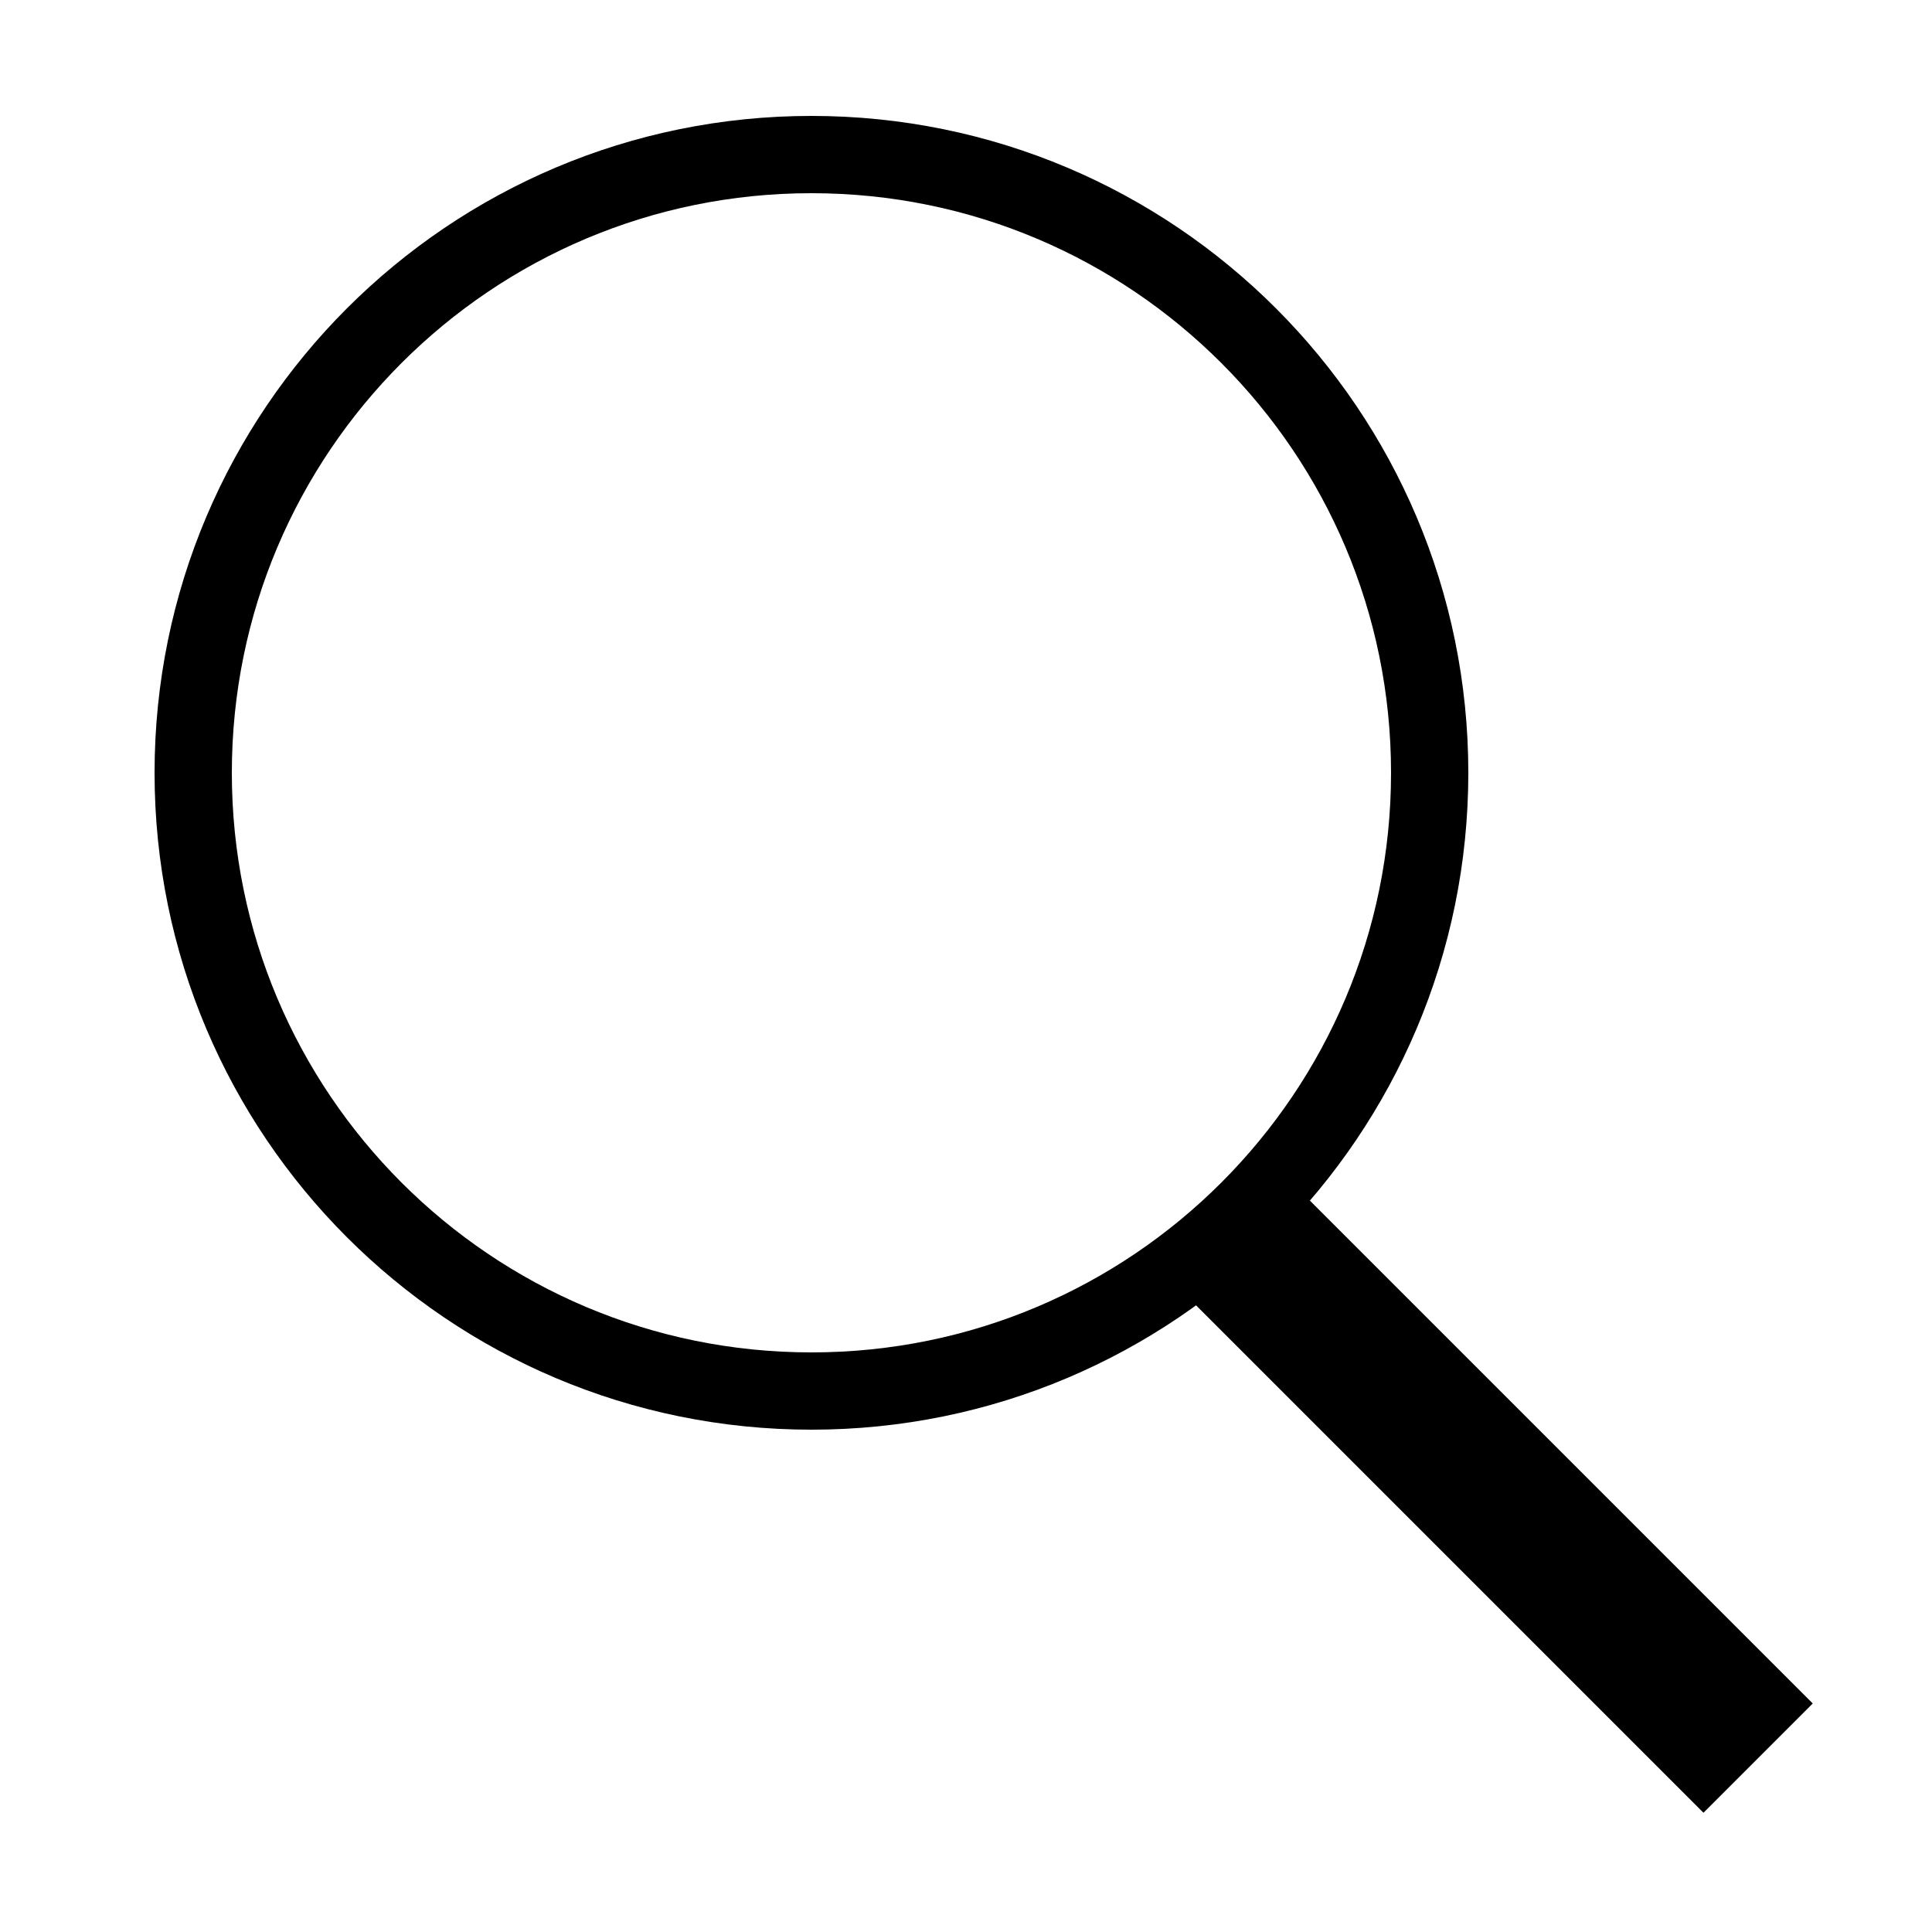
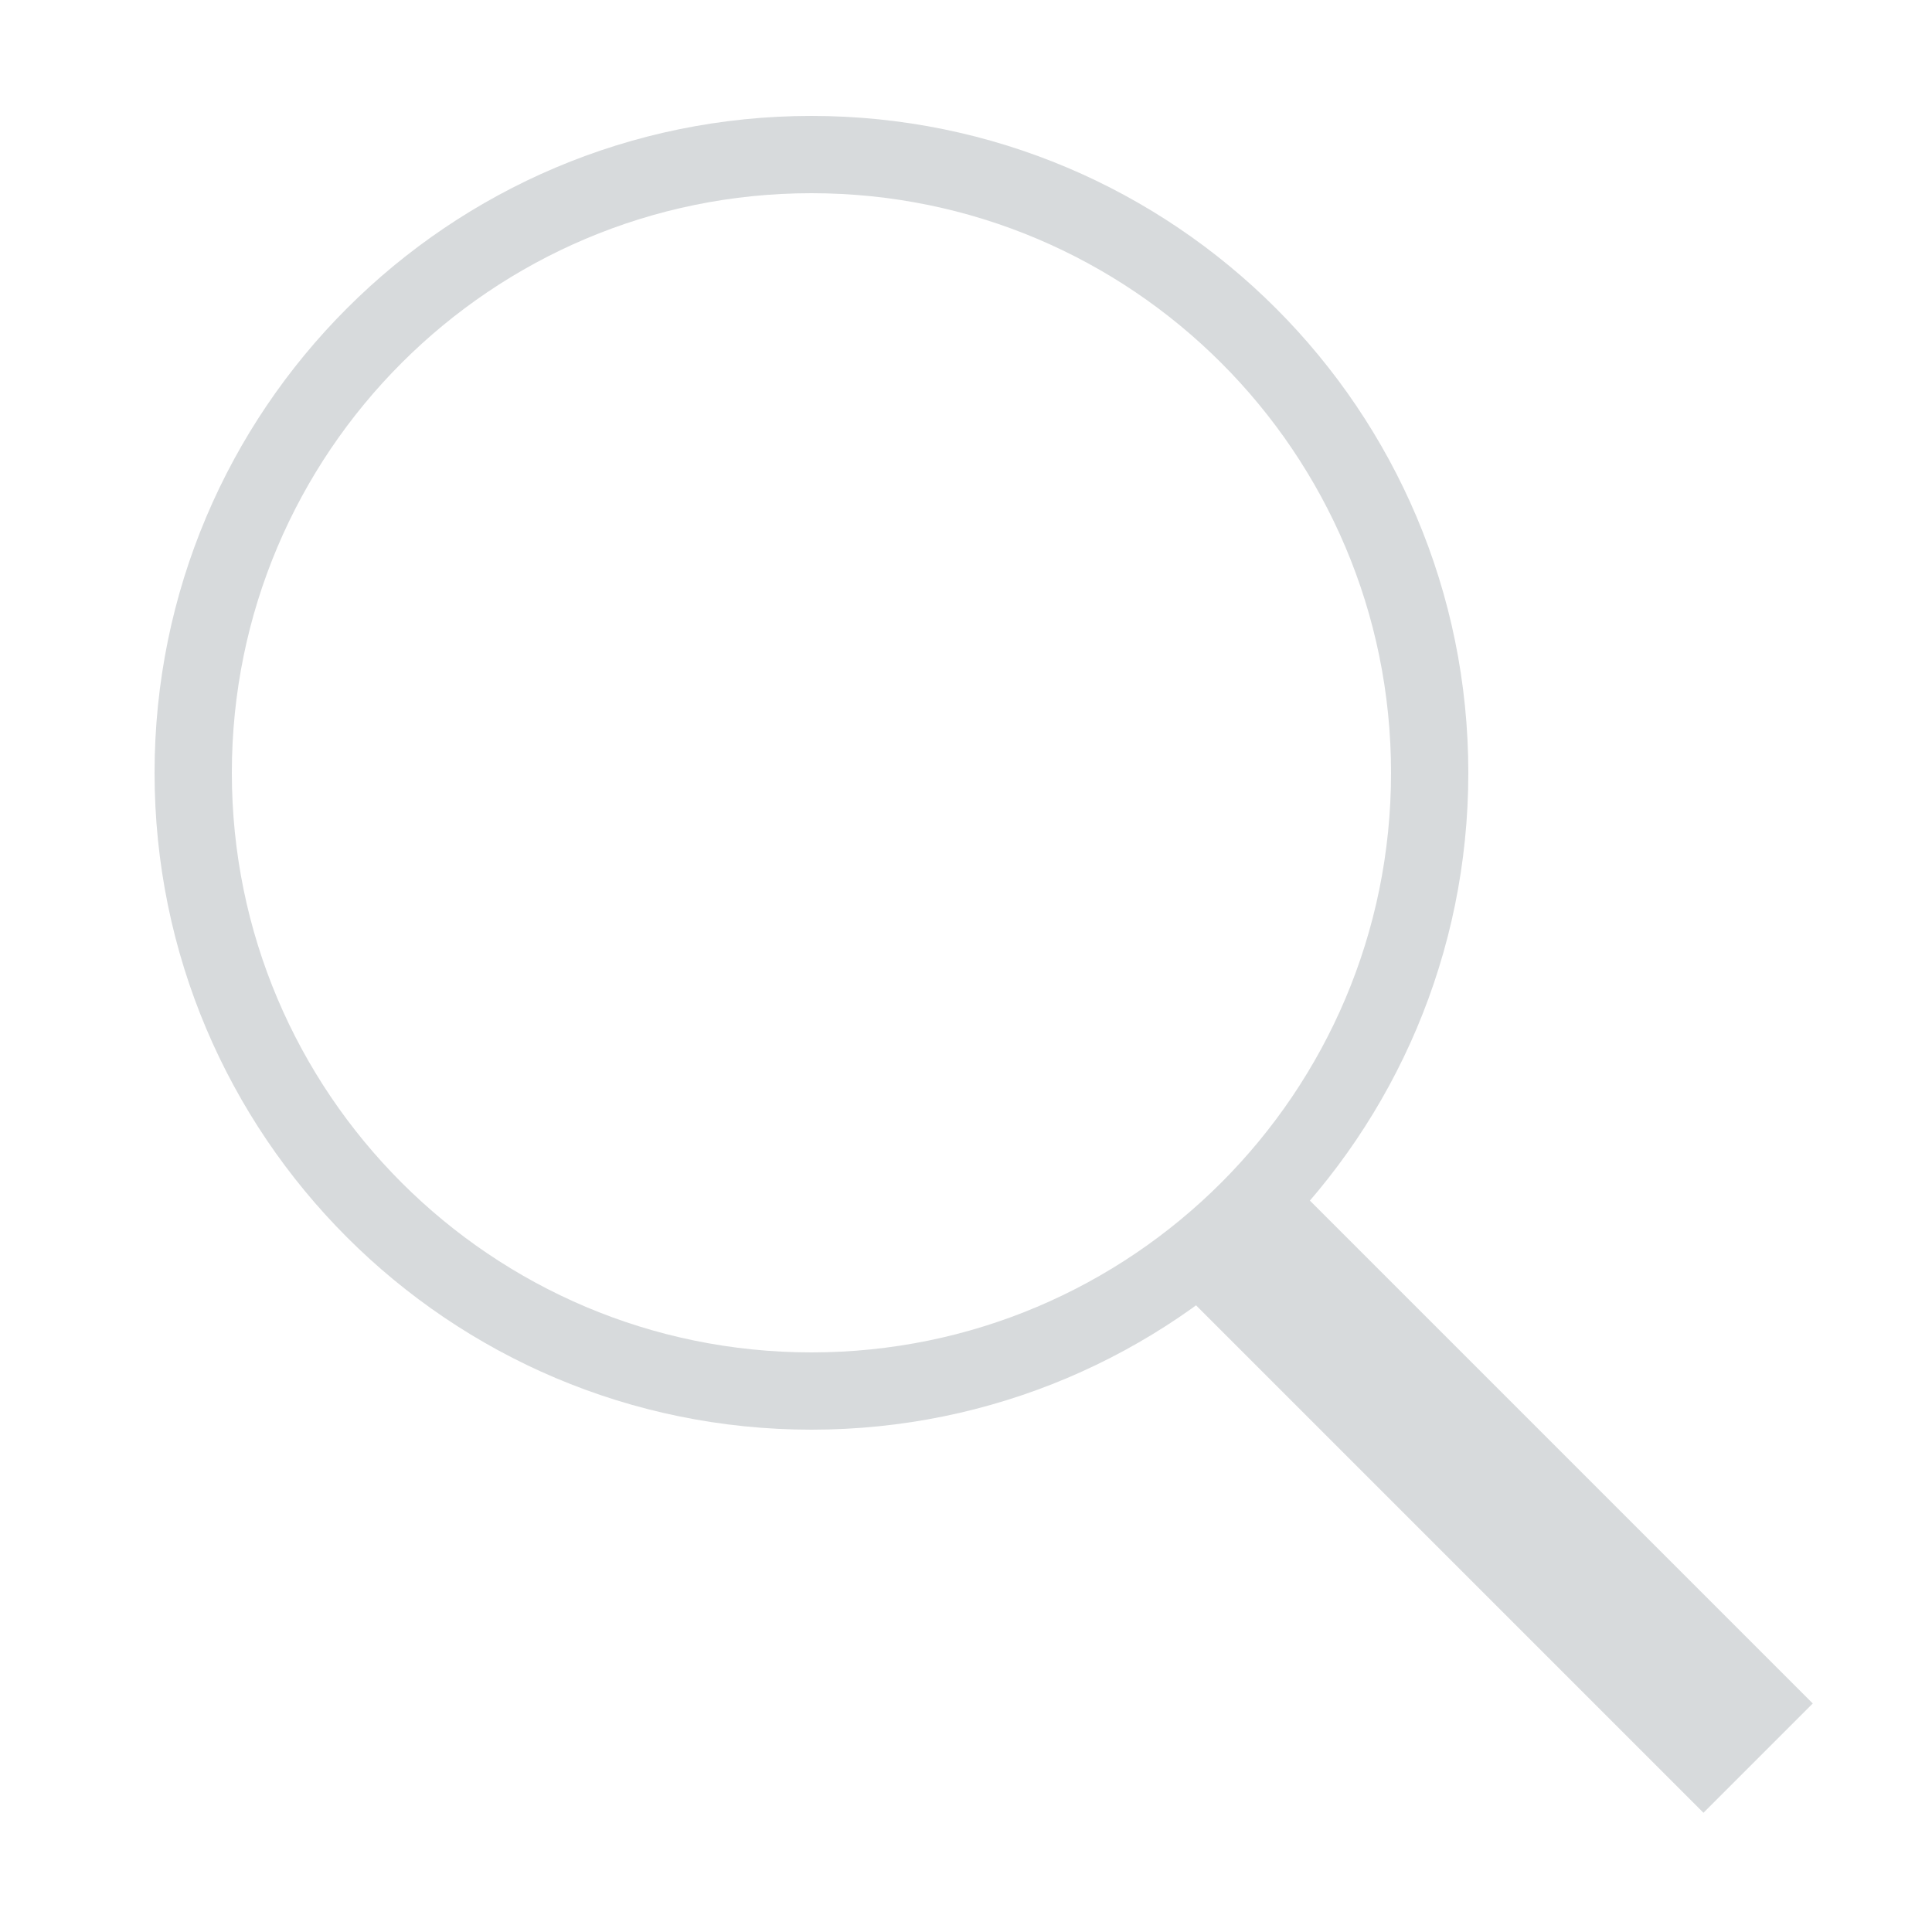
<svg xmlns="http://www.w3.org/2000/svg" viewBox="0 0 50 50" width="50px" height="50px">
-   <path fill="none" stroke="#000000" stroke-linecap="round" stroke-miterlimit="10" stroke-width="2" d="M21 4A16 16 0 1 0 21 36A16 16 0 1 0 21 4Z" />
-   <path fill="none" stroke="#000000" stroke-miterlimit="10" stroke-width="4" d="M32.229 32.229L45.5 45.5" />
+   <path fill="none" stroke="#D7DADC" stroke-linecap="round" stroke-miterlimit="10" stroke-width="2" d="M21 4A16 16 0 1 0 21 36A16 16 0 1 0 21 4Z" />
+   <path fill="none" stroke="#D7DADC" stroke-miterlimit="10" stroke-width="4" d="M32.229 32.229L45.5 45.5" />
</svg>
